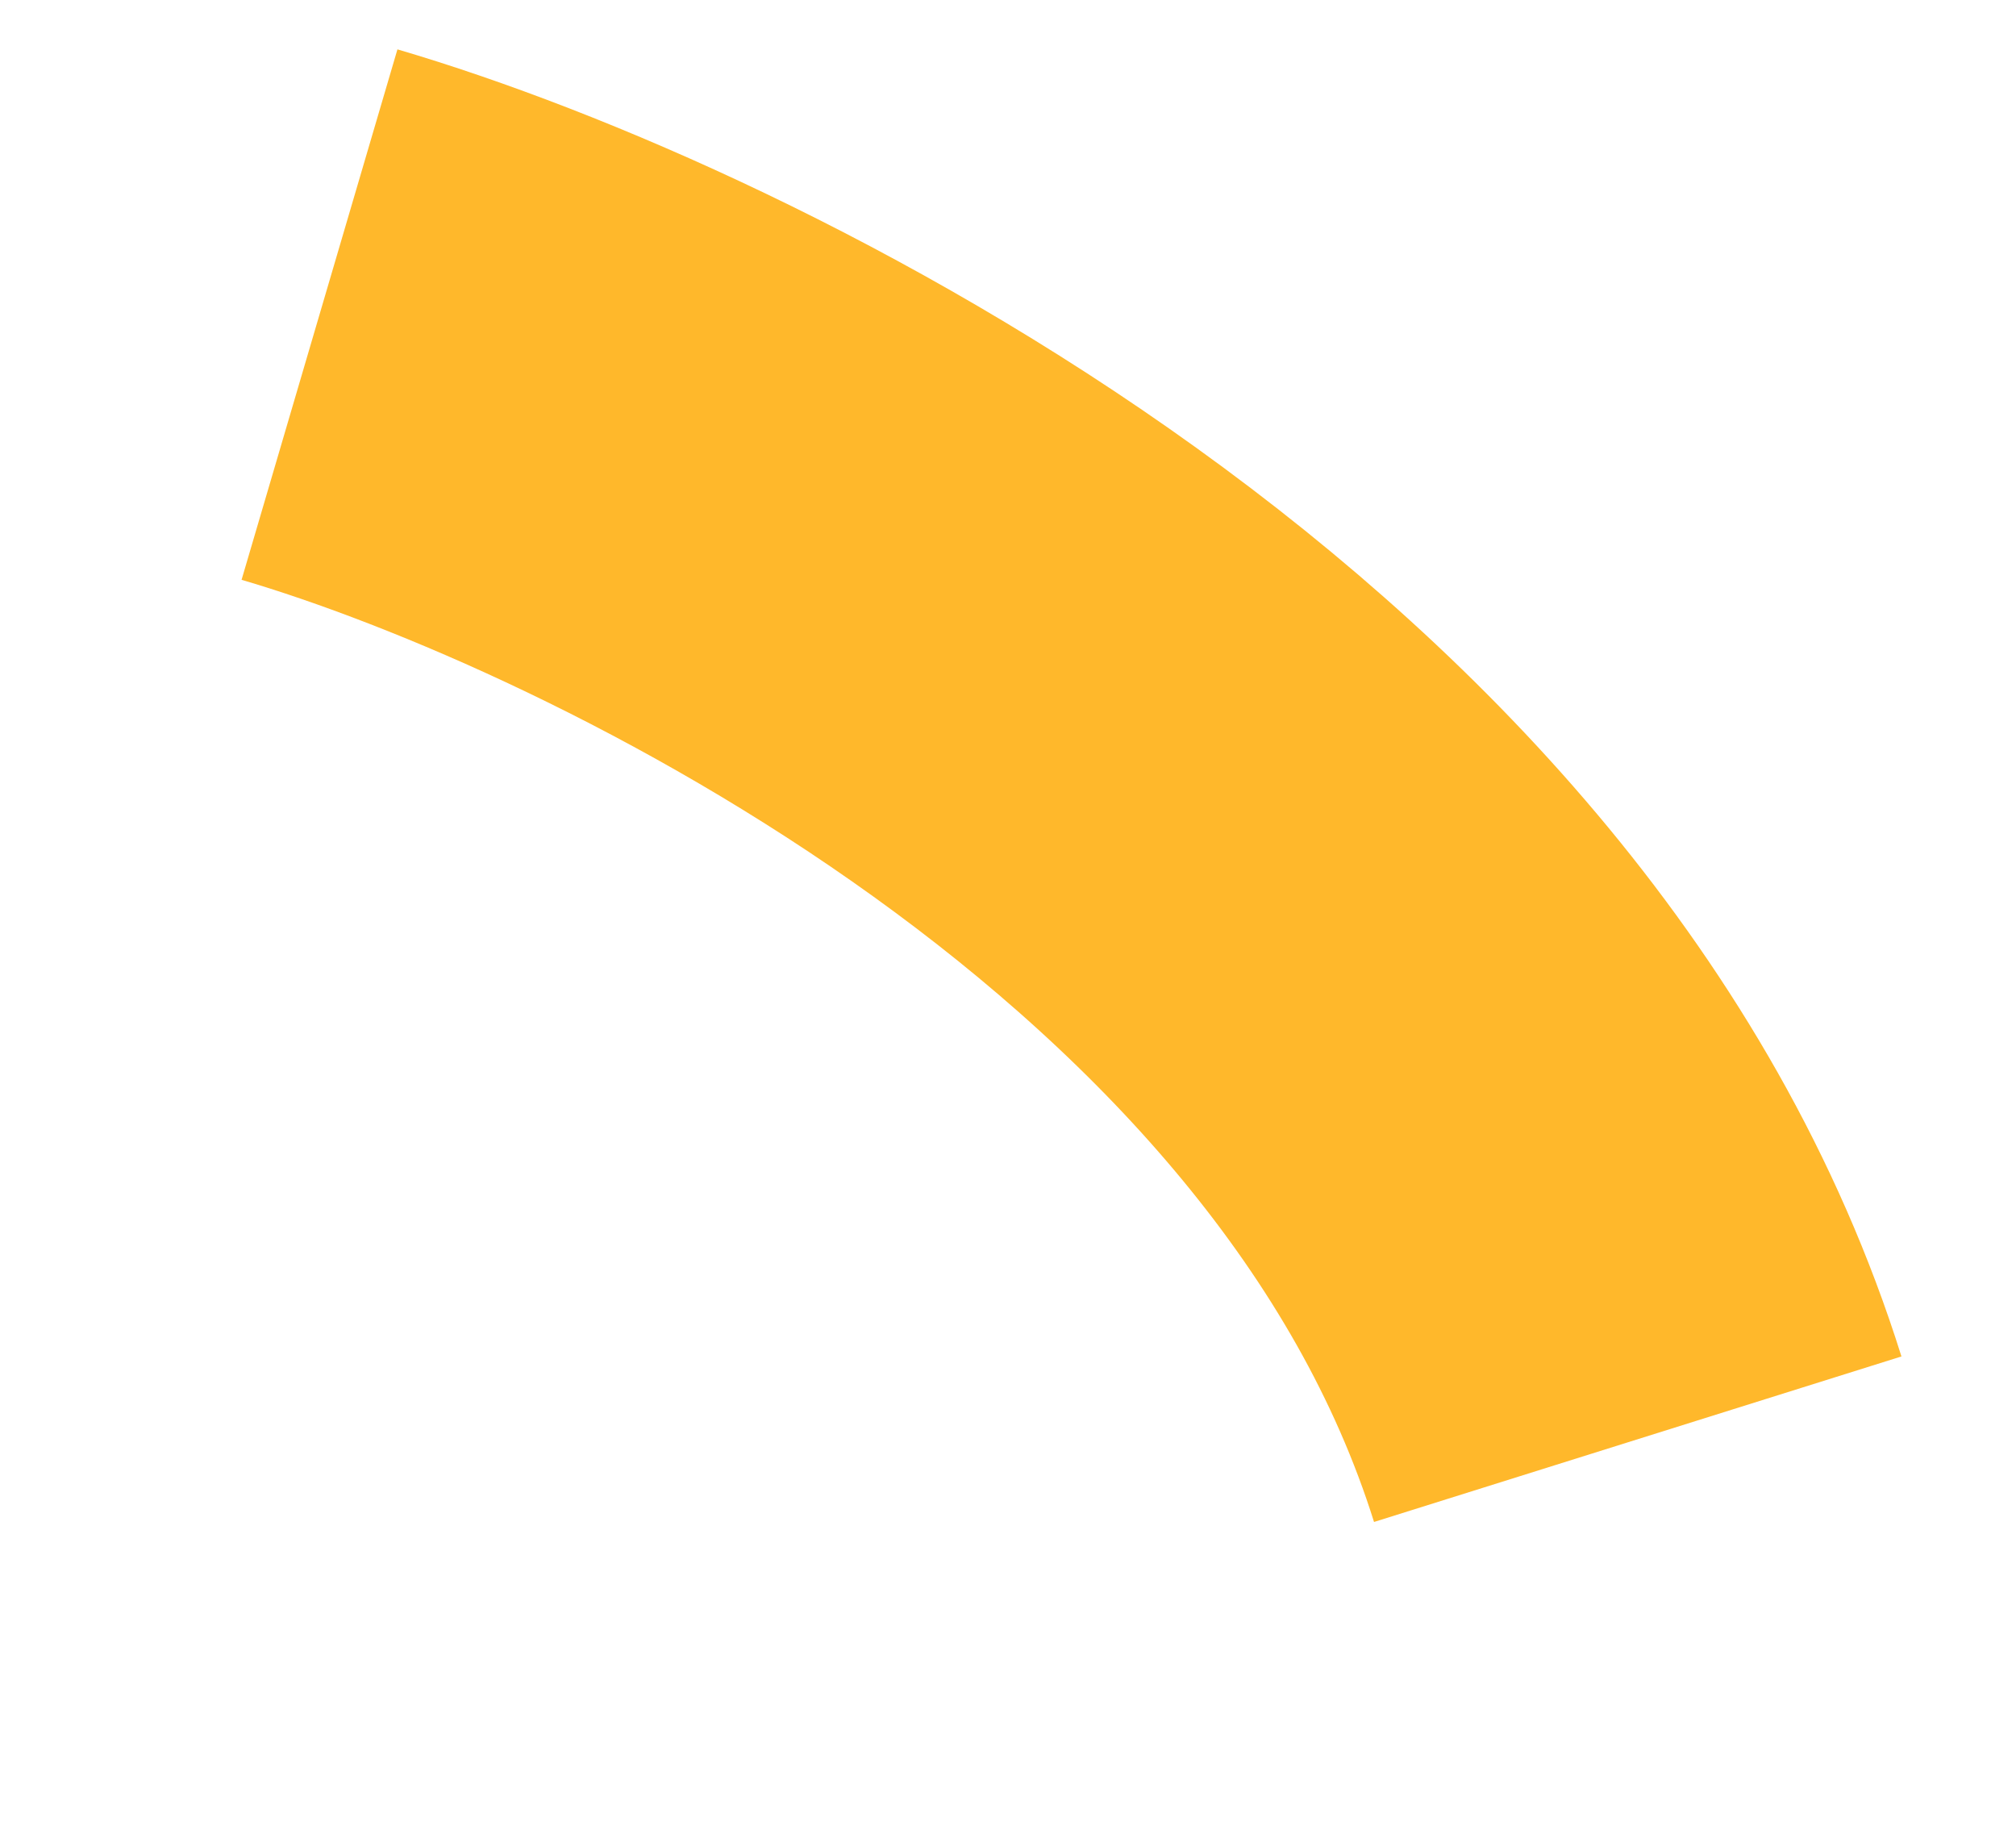
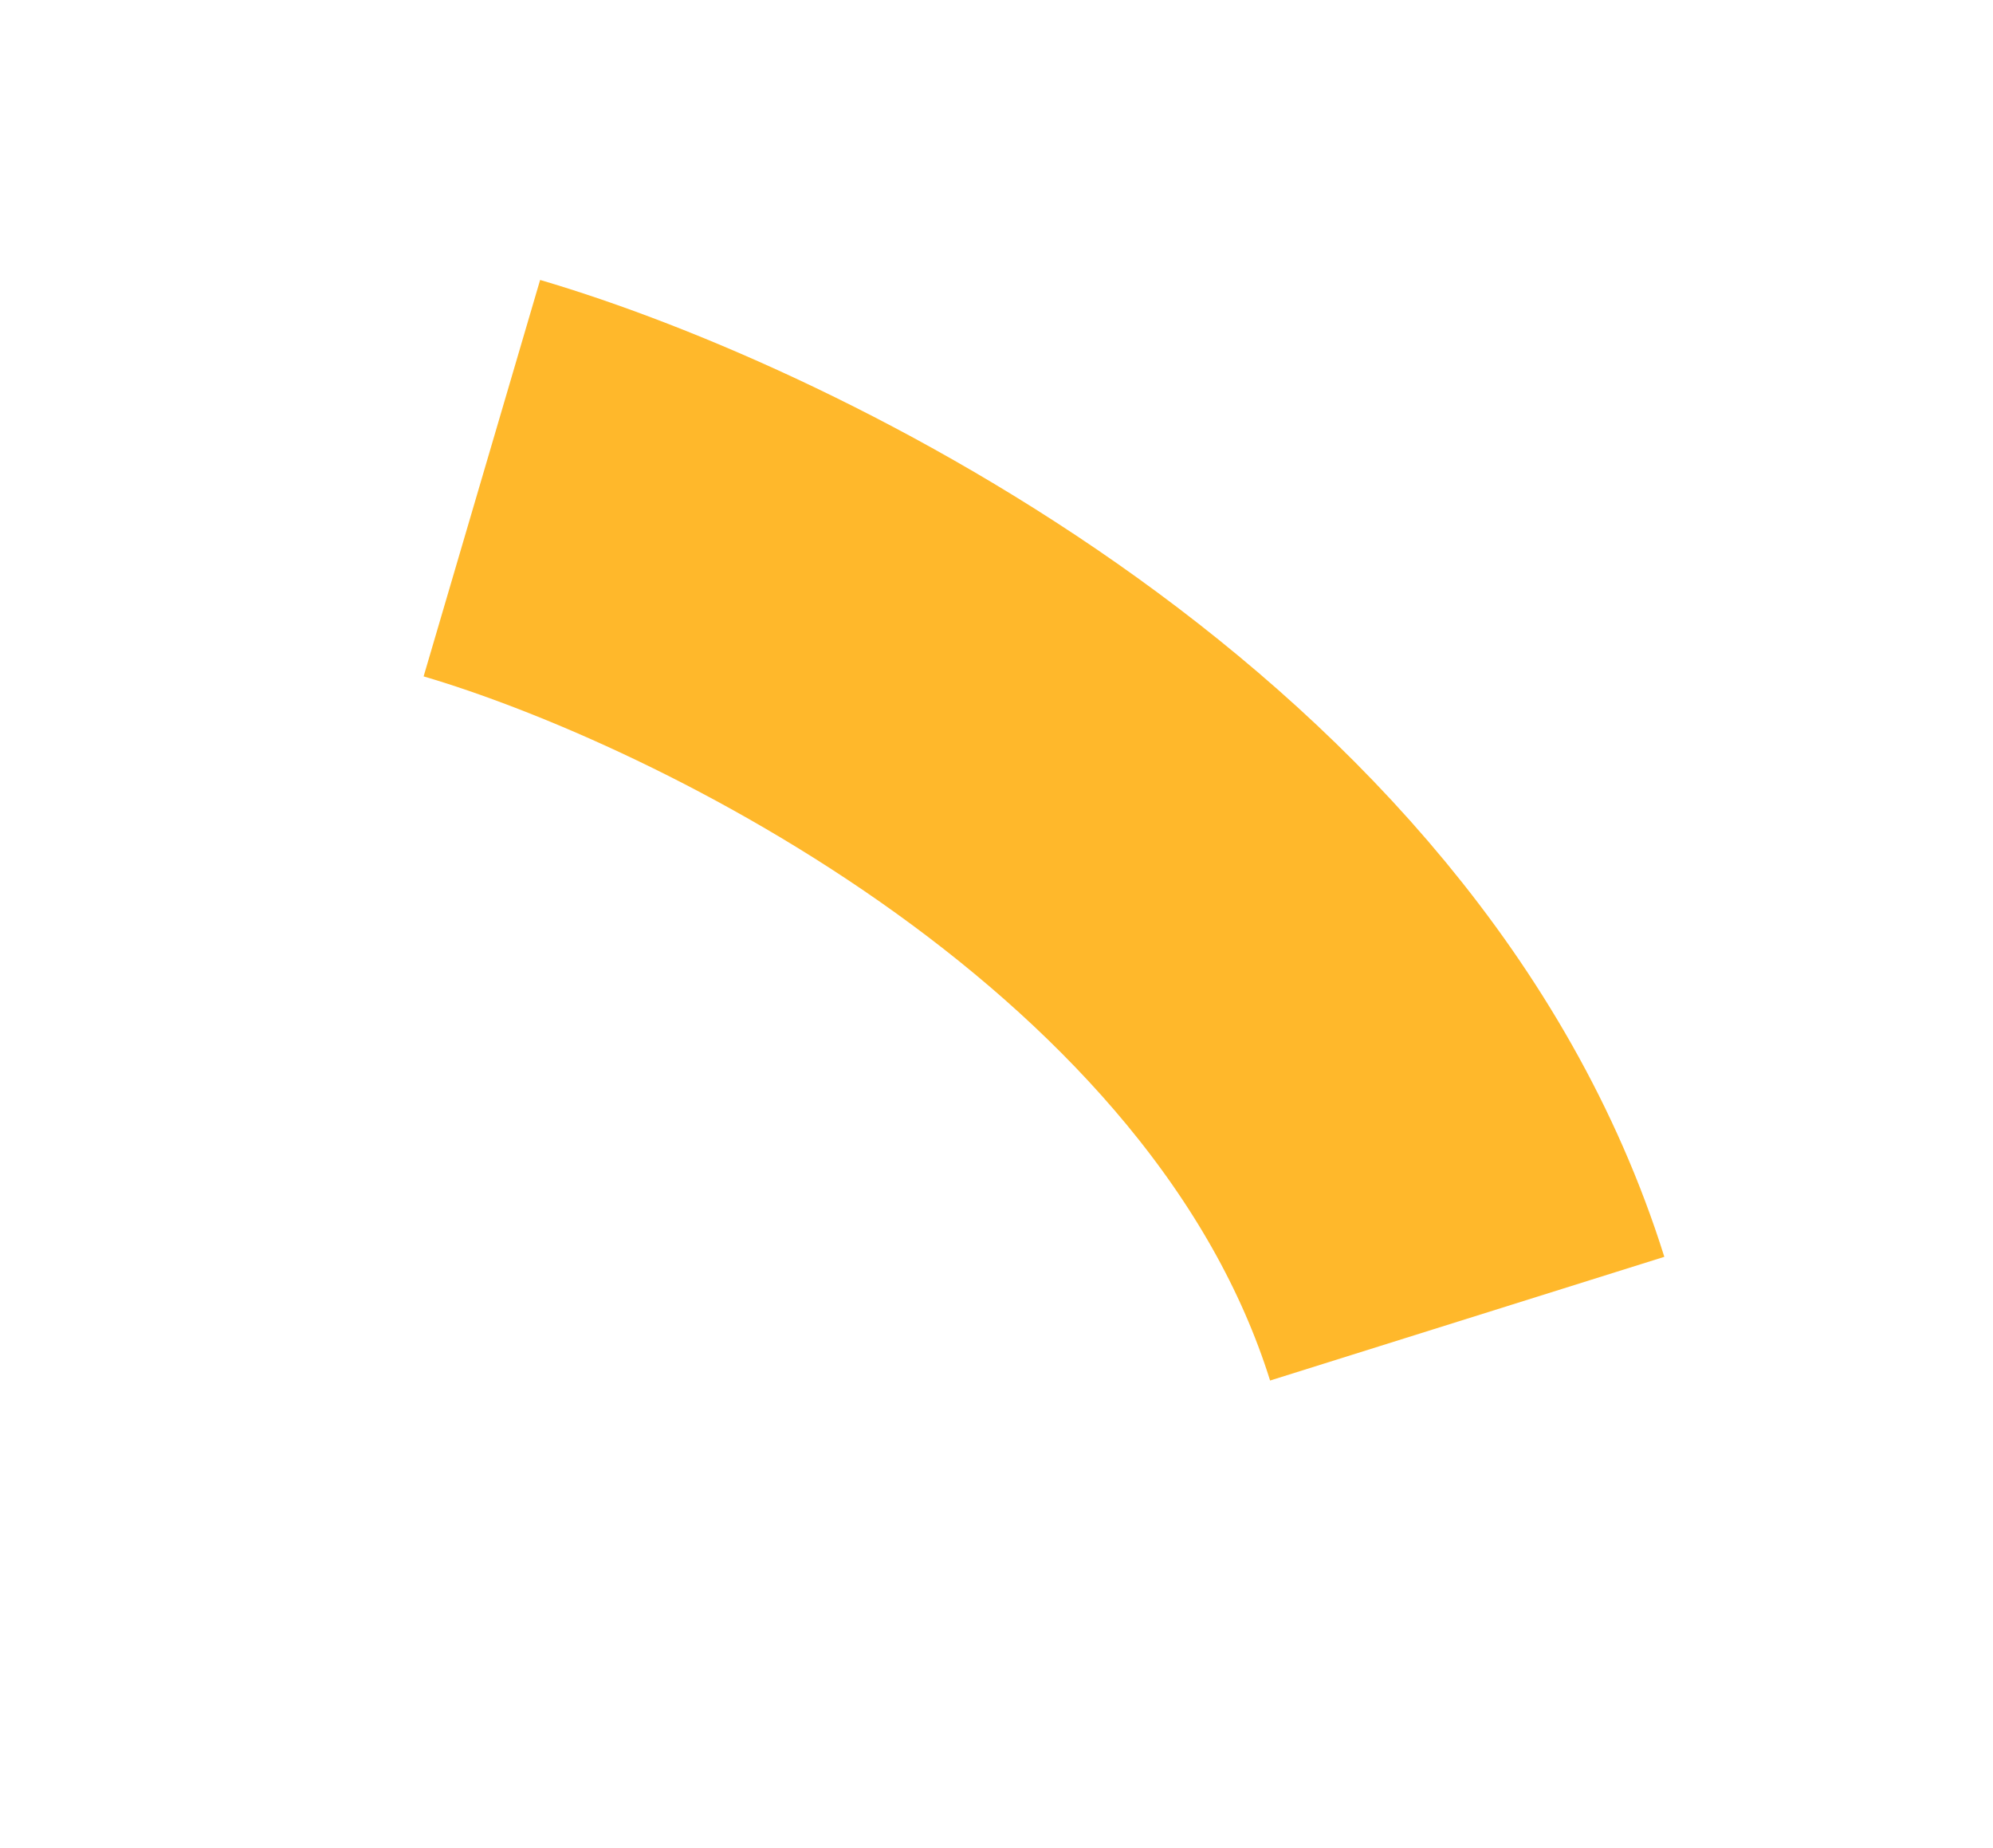
- <svg xmlns="http://www.w3.org/2000/svg" width="62" height="56" viewBox="419 85 62 56" fill="none">
+ <svg xmlns="http://www.w3.org/2000/svg" width="82" height="76" viewBox="409 75 82 76" fill="none">
  <path d="M428.826 94.673C439.728 97.877 463.1 109.28 469.367 129.253" stroke-width="17" stroke="#FFB82B" />
</svg>
